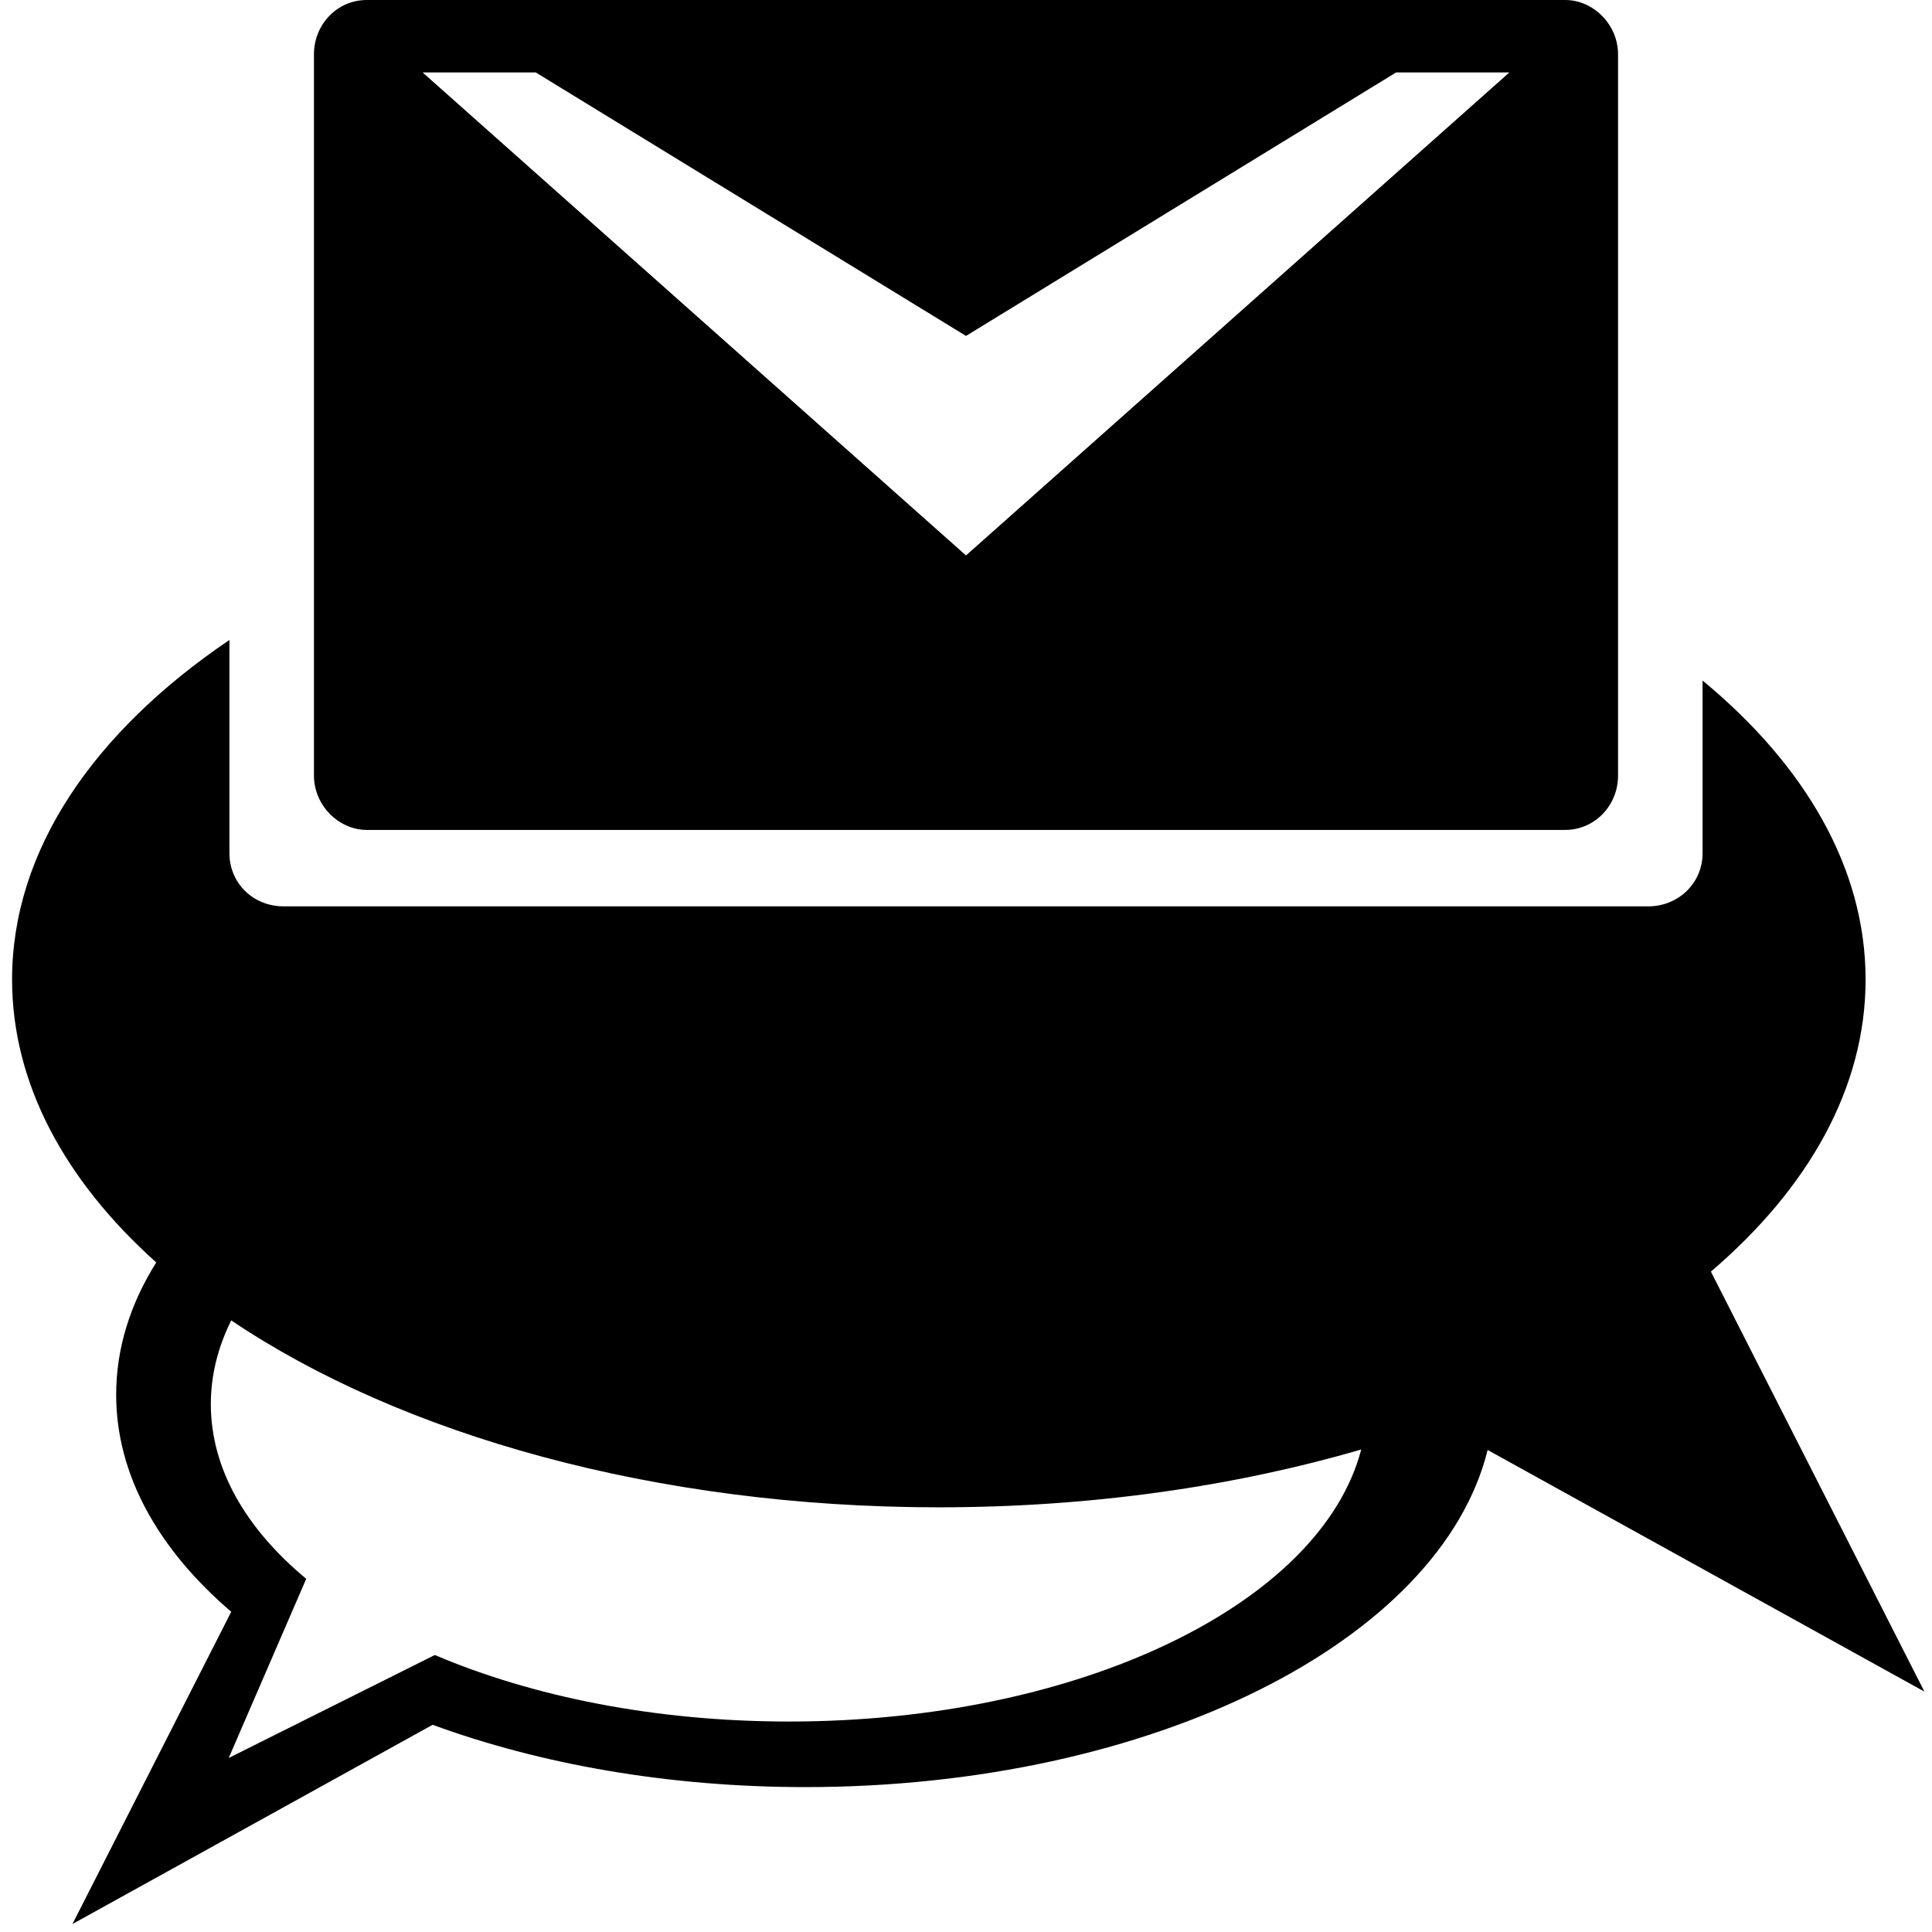
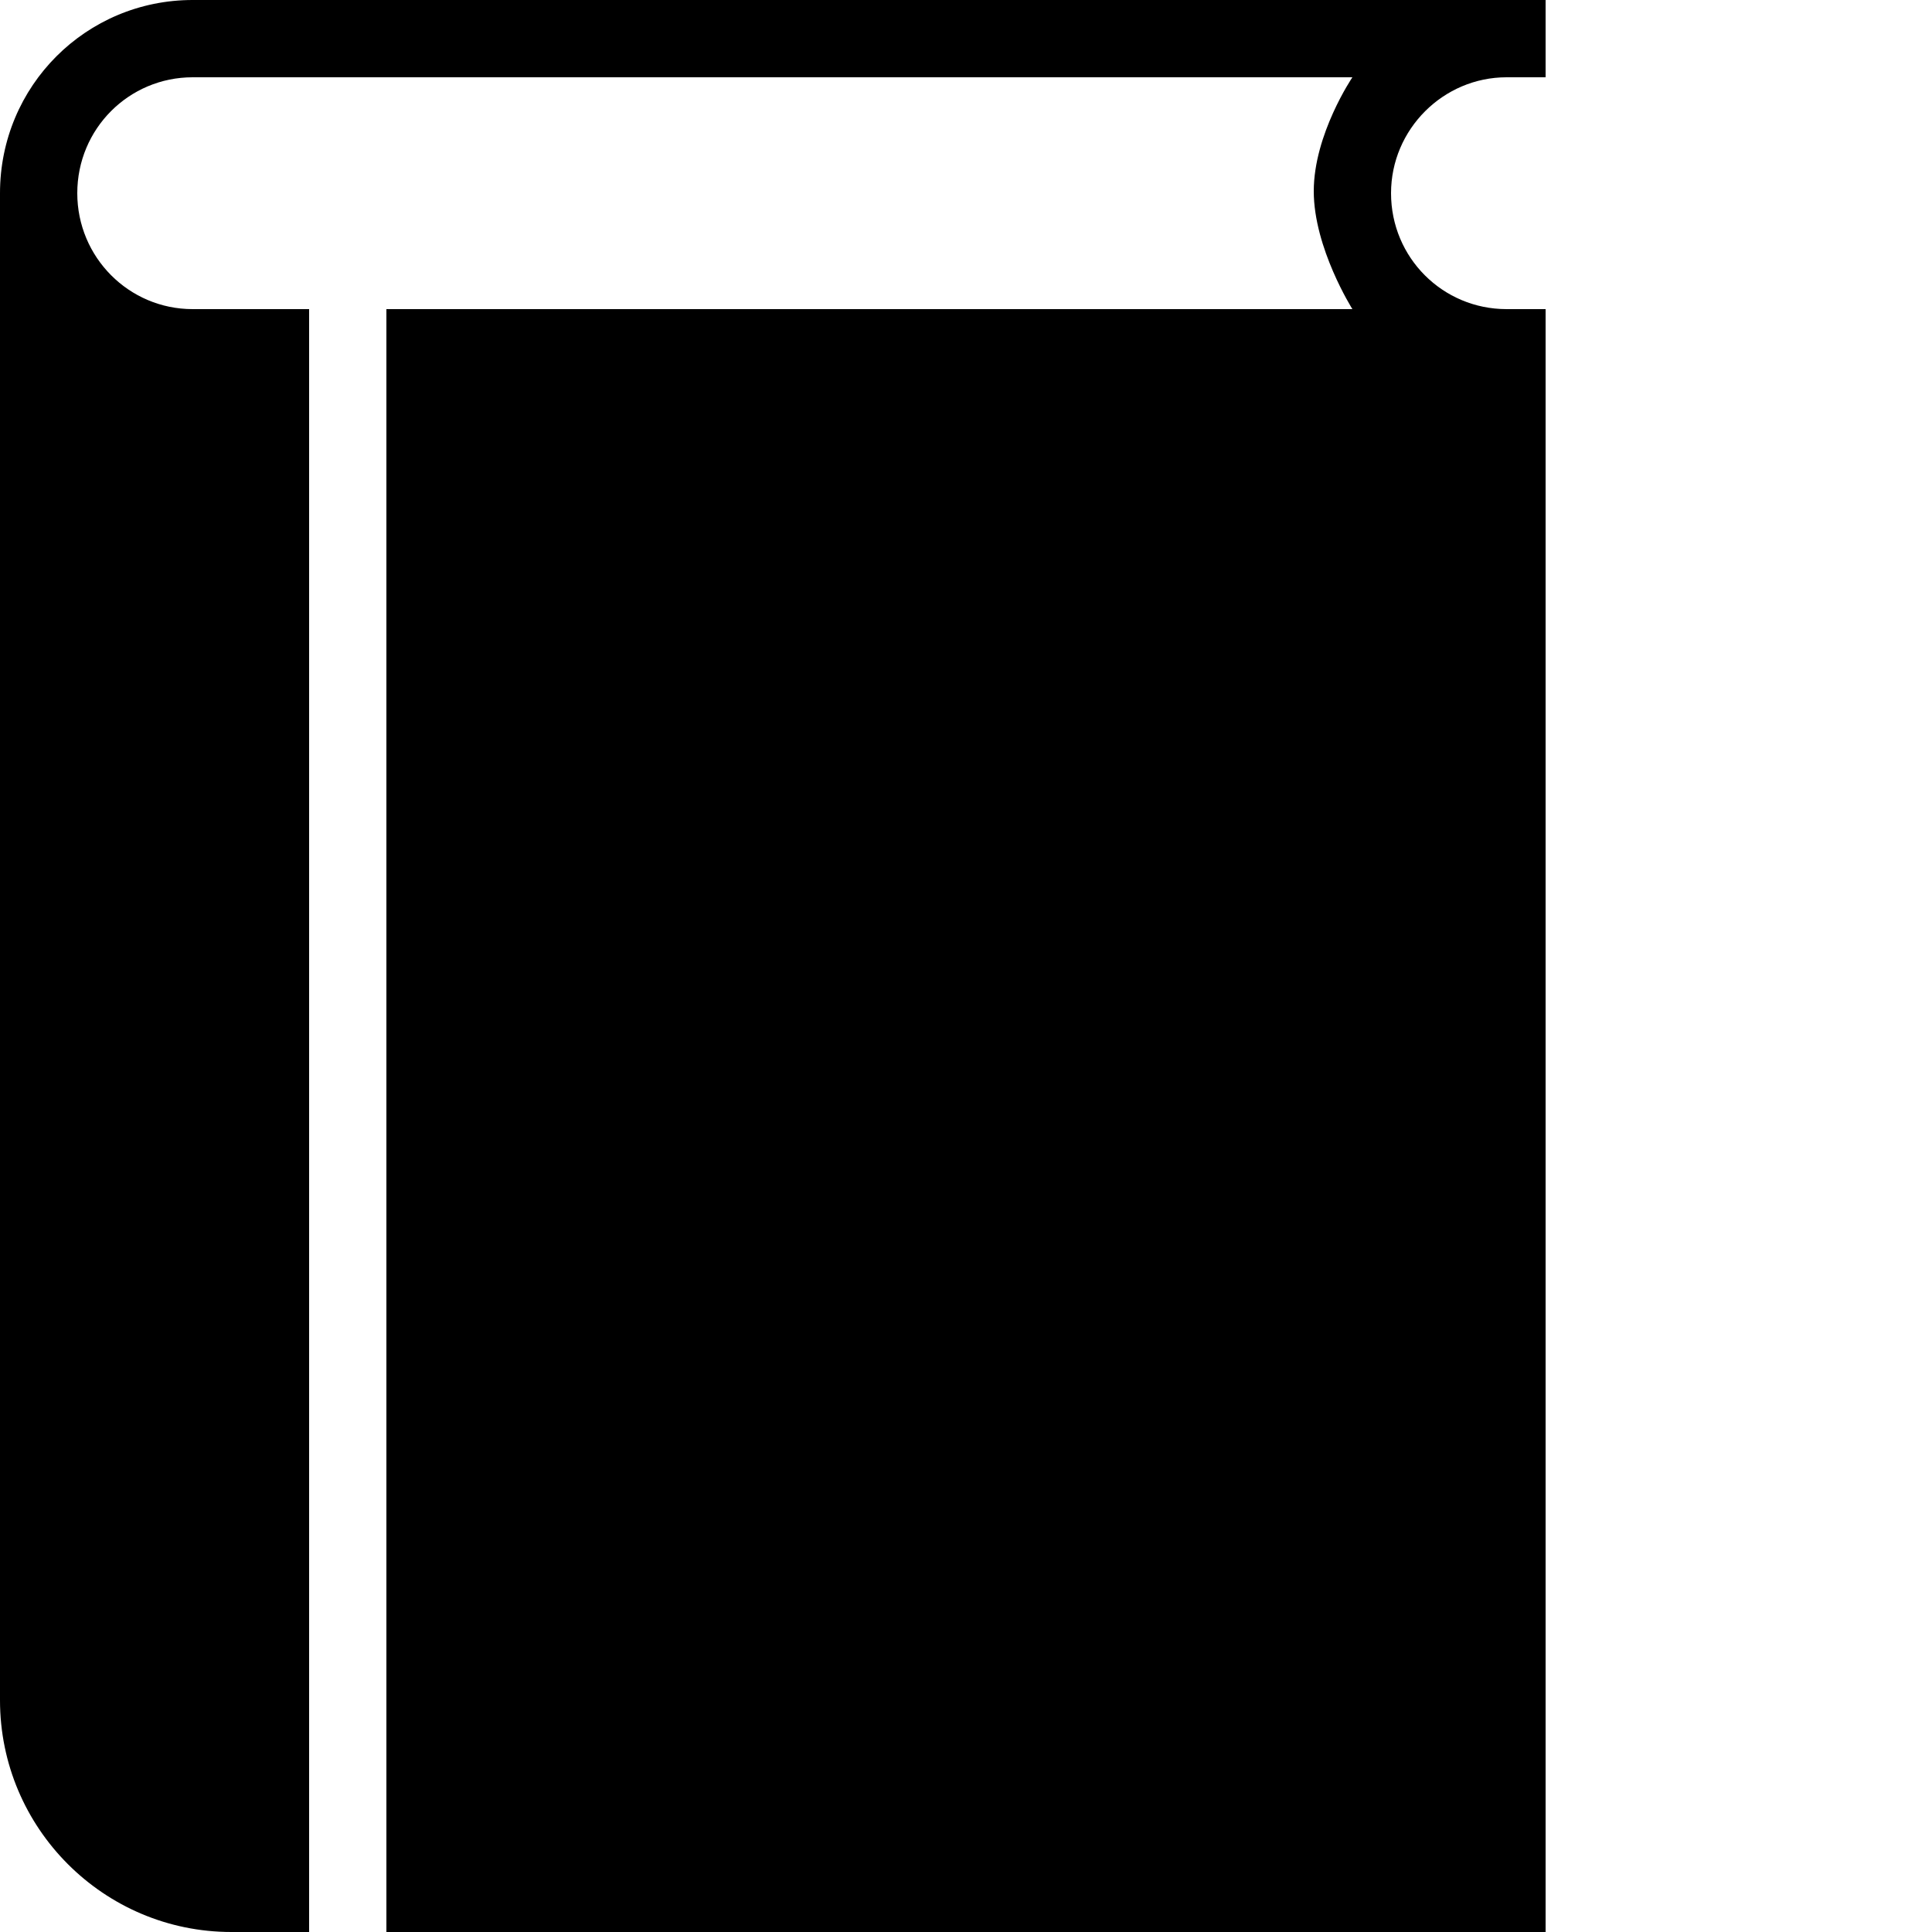
- <svg xmlns="http://www.w3.org/2000/svg" style="width:1em; height:1em; vertical-align:middle;" viewBox="0 0 16 16" version="1.1">
+ <svg xmlns="http://www.w3.org/2000/svg" style="width:1em; height:1em; vertical-align:middle;" viewBox="0 0 25 25" version="1.1">
  <g fill="currentColor" fill-rule="evenodd">
-     <path d="M14.1,5.636 C14.952,6.34 15.45,7.193 15.45,8.112 C15.45,9.007 14.979,9.838 14.169,10.531 L15.937,14.009 L12.32,12.008 C11.93,13.586 9.548,14.8 6.669,14.8 C5.532,14.8 4.473,14.61 3.583,14.284 L3.583,14.284 L0.6,15.934 L1.915,13.348 C1.313,12.833 0.962,12.215 0.962,11.55 C0.962,11.166 1.079,10.797 1.294,10.455 L1.294,10.455 C0.538,9.778 0.1,8.974 0.1,8.112 C0.1,7.041 0.777,6.06 1.9,5.3 L1.9,7.066 C1.9,7.309 2.092,7.506 2.349,7.506 L13.651,7.506 C13.899,7.506 14.1,7.314 14.1,7.066 L14.1,5.636 L14.1,5.636 Z M1.915,10.935 C1.805,11.156 1.746,11.388 1.746,11.628 C1.746,12.163 2.036,12.66 2.536,13.075 L1.894,14.559 L3.601,13.706 L3.601,13.706 C4.411,14.051 5.429,14.257 6.534,14.257 C8.946,14.257 10.941,13.278 11.273,12.004 C10.224,12.31 9.035,12.483 7.775,12.483 C5.426,12.483 3.322,11.882 1.915,10.935 L1.915,10.935 Z M3.037,0 C2.796,0 2.6,0.198 2.6,0.451 L2.6,6.422 C2.6,6.671 2.806,6.873 3.037,6.873 L12.963,6.873 C13.204,6.873 13.4,6.674 13.4,6.422 L13.4,0.451 C13.4,0.202 13.194,0 12.963,0 L3.037,0 Z M8,4.6 L12.5,0.6 L11.562,0.6 L8,2.782 L4.437,0.6 L3.5,0.6 L8,4.6 Z" />
+     <path d="M2.994,25 C1.343,25 0,23.657 0,22.001 L0,2.5 C0,1.11 1.116,0 2.493,0 L20,0 L20,1 L19.495,1 C18.677,1 18,1.672 18,2.5 C18,3.334 18.669,4 19.495,4 L20,4 L20,25 L5,25 L5,4 L17.5,4 C17.5,4 17,3.21 17,2.474 C17,1.737 17.5,1 17.5,1 L2.493,1 C1.669,1 1,1.666 1,2.5 C1,3.328 1.667,4 2.493,4 L4,4 L4,25 L2.994,25 L2.994,25 Z" />
  </g>
</svg>
